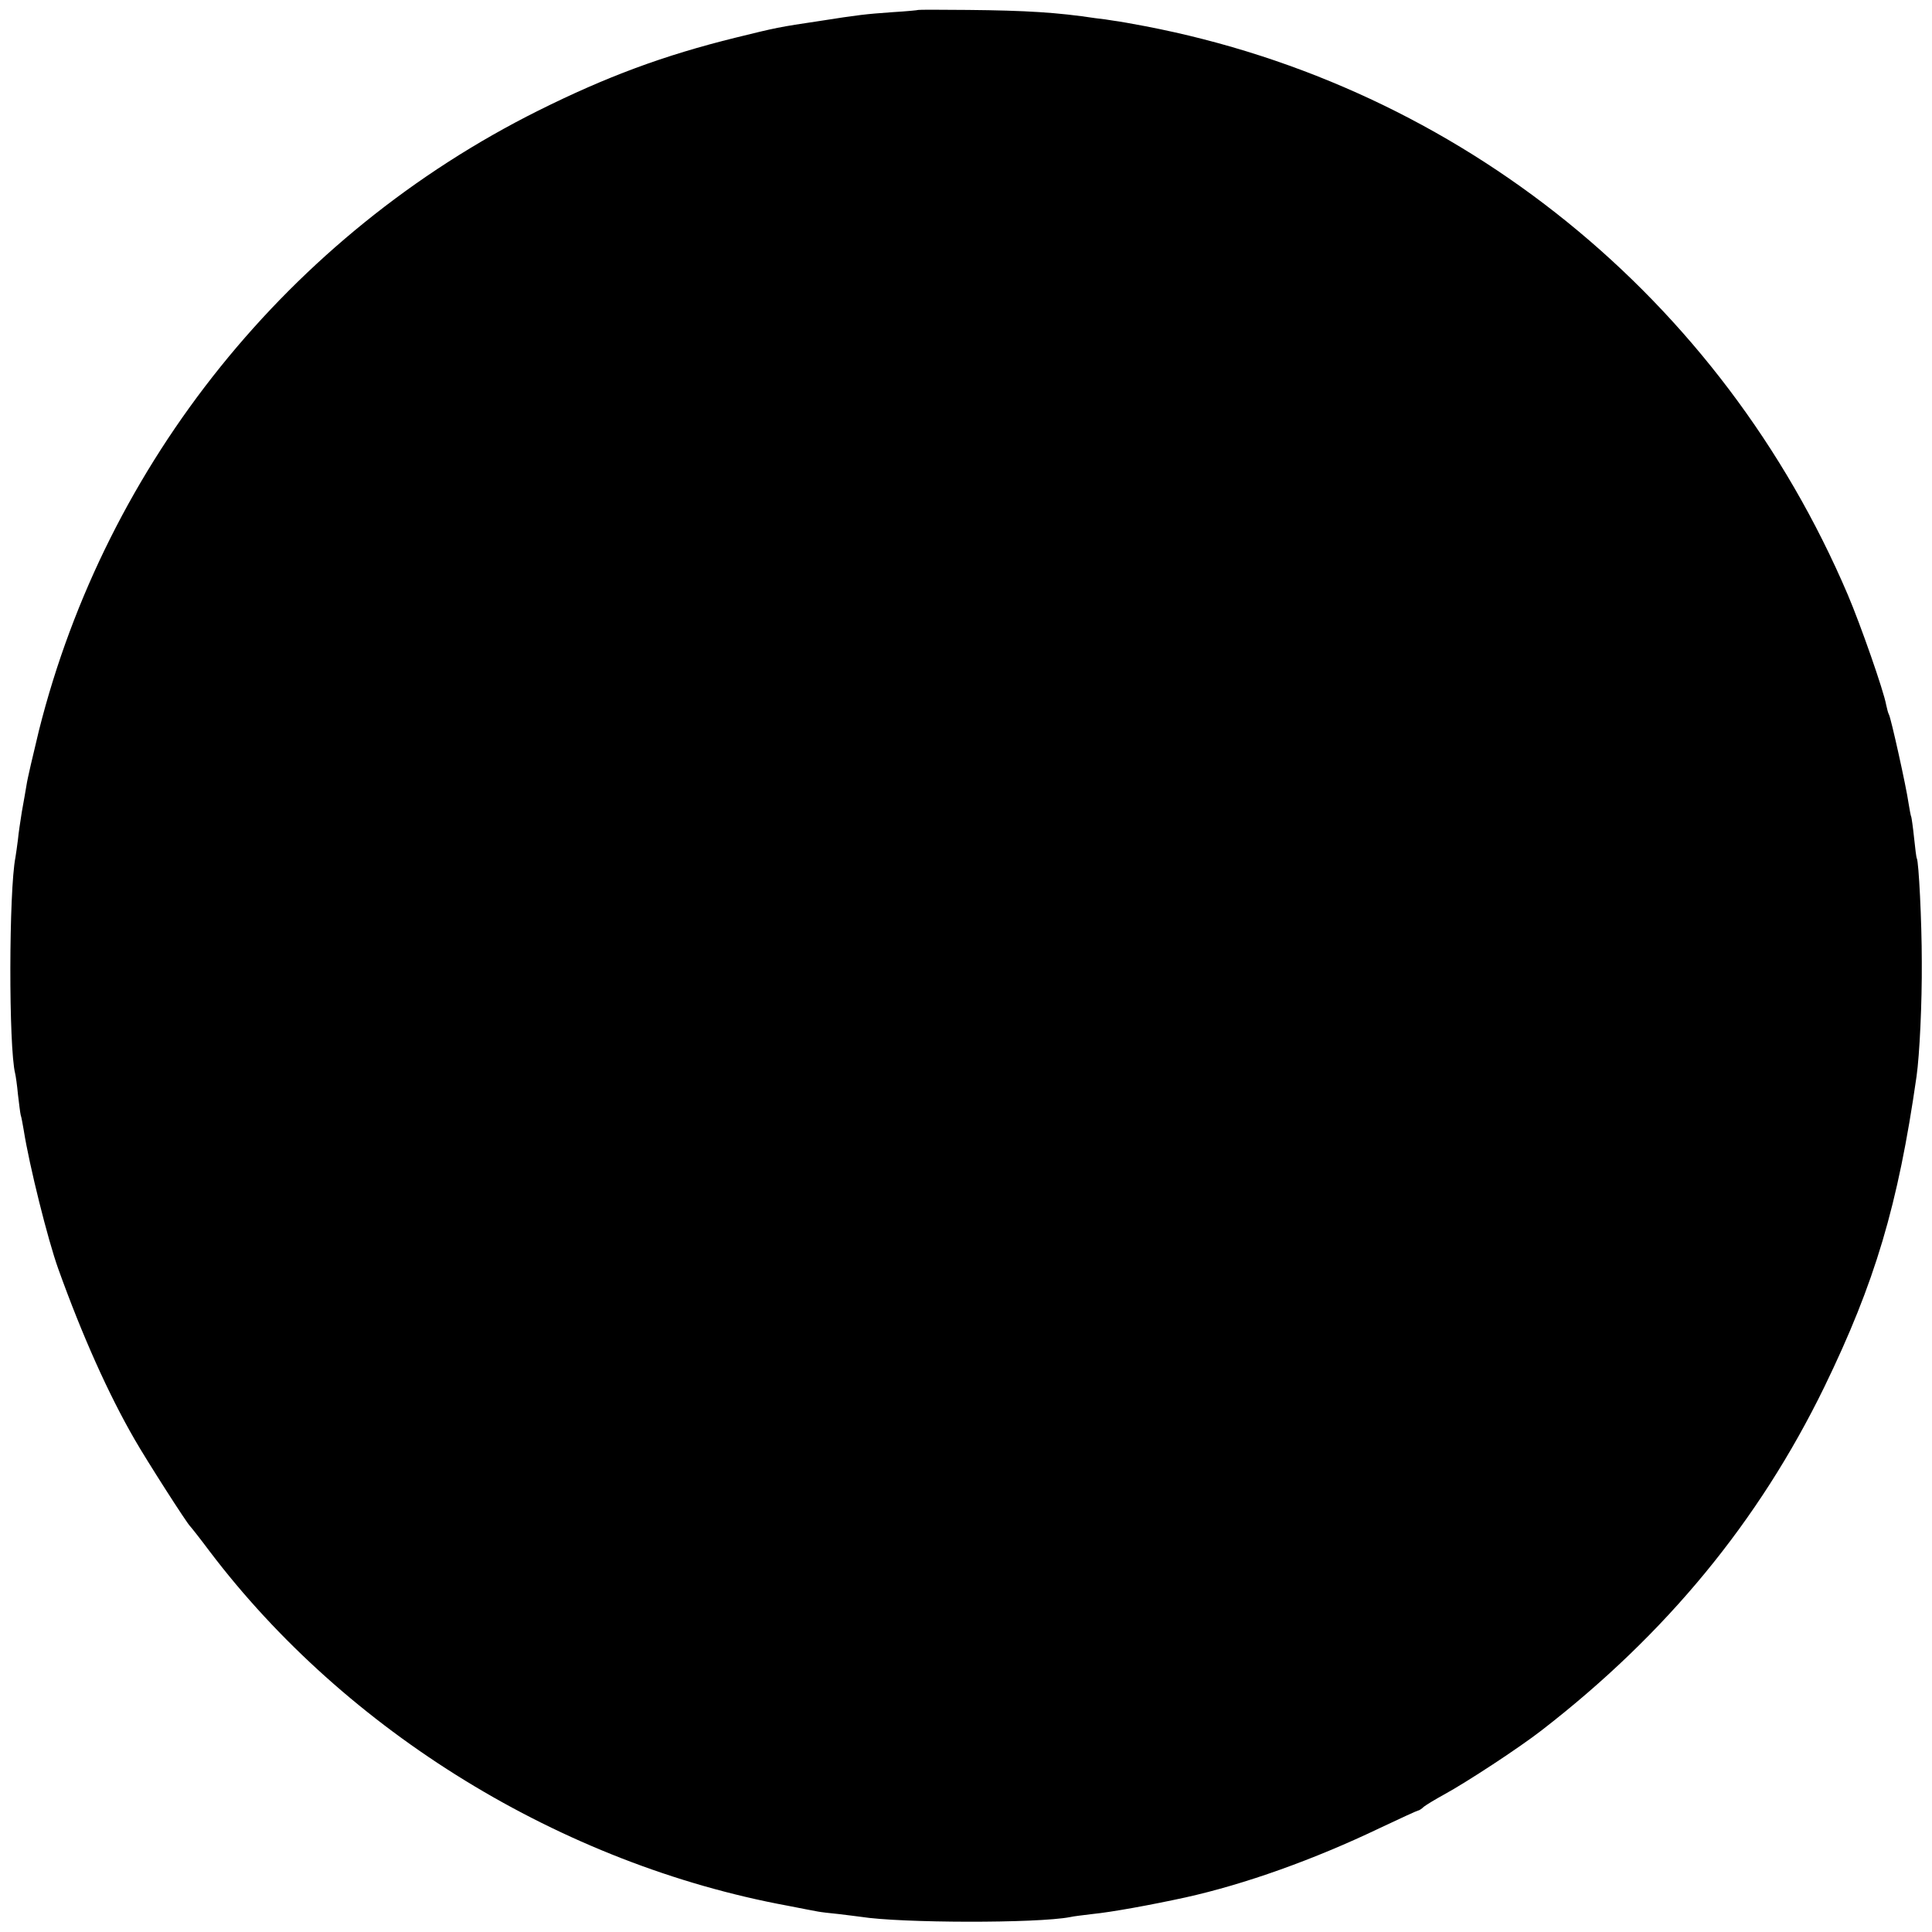
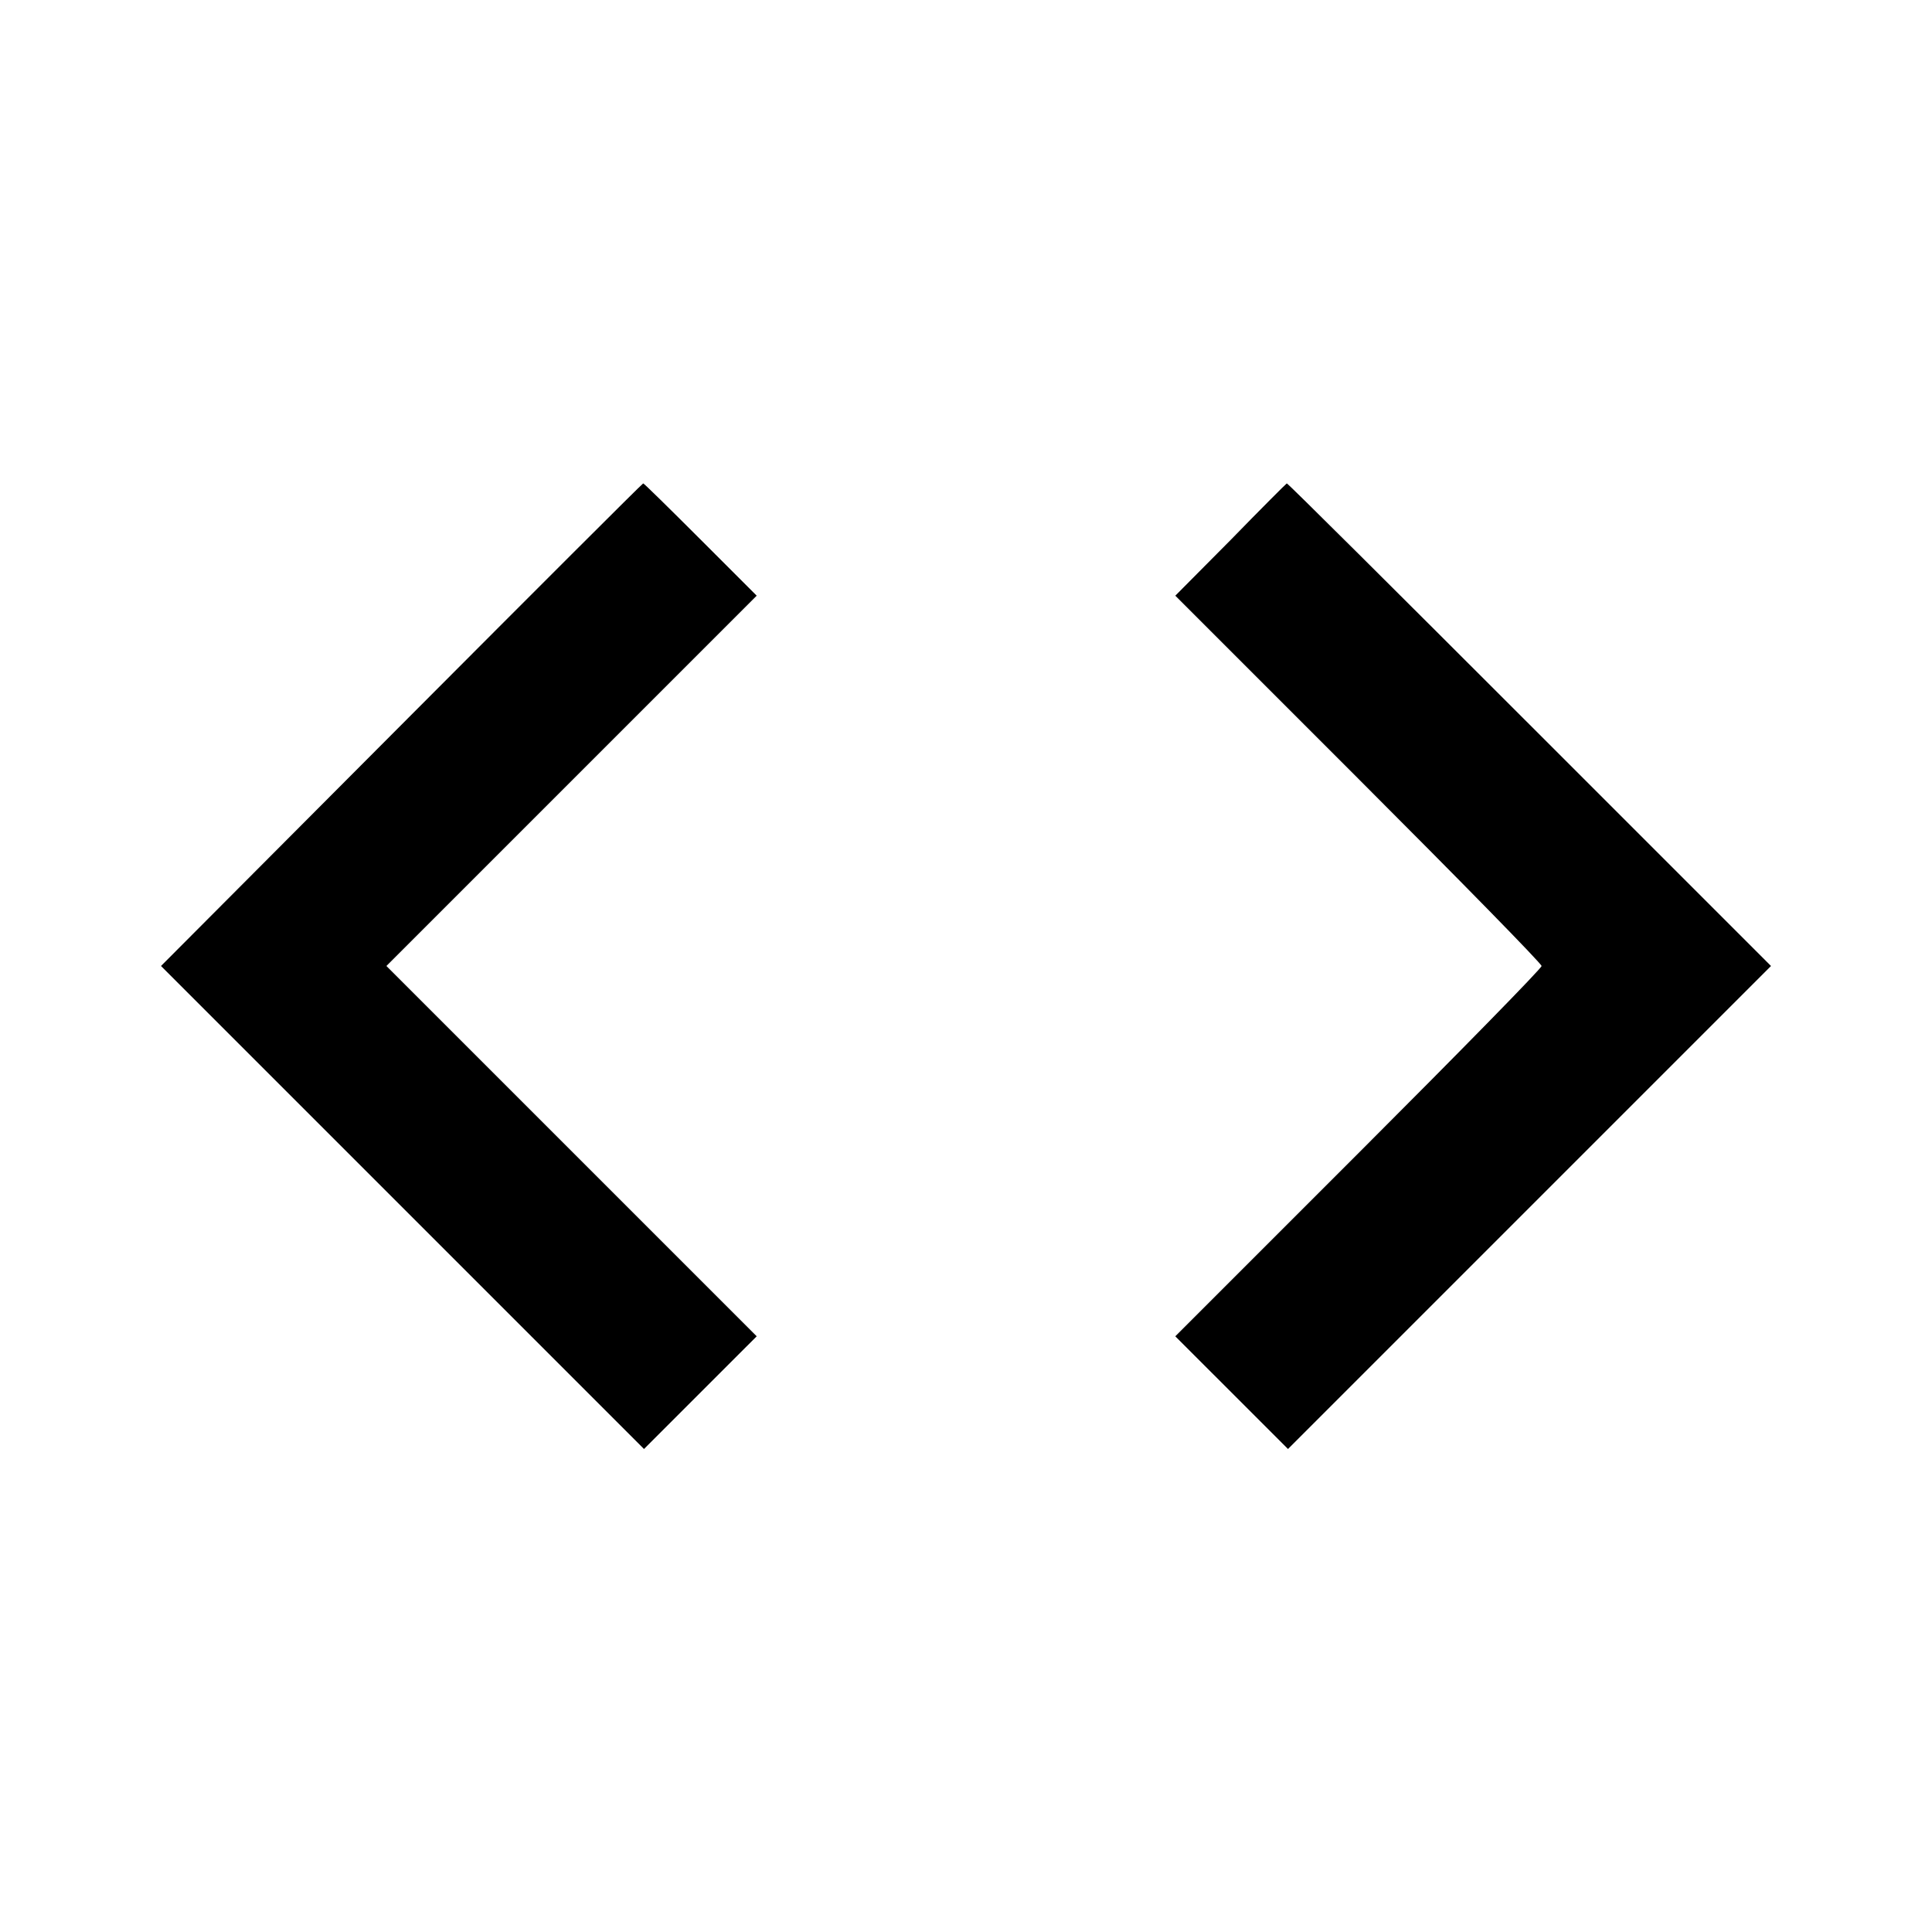
- <svg xmlns="http://www.w3.org/2000/svg" version="1.0" width="700pt" height="700pt" viewBox="0 0 700 700" preserveAspectRatio="xMidYMid meet">
-   <g transform="translate(0,700) scale(0.1,-0.1)" fill="#000000" stroke="none">
-     <path d="M3327 6964 c-1 -1 -42 -5 -92 -8 -99 -7 -125 -10 -265 -32 -148 -22 -157 -24 -303 -60 -264 -65 -470 -142 -717 -265 -901 -450 -1565 -1275 -1809 -2246 -21 -87 -42 -176 -45 -198 -4 -22 -11 -66 -17 -97 -5 -32 -12 -77 -14 -100 -3 -24 -7 -52 -9 -64 -24 -121 -25 -688 -1 -784 2 -8 7 -42 10 -75 4 -33 8 -67 10 -75 3 -8 7 -33 11 -55 20 -127 87 -396 125 -502 88 -245 182 -454 276 -617 44 -77 190 -305 202 -316 3 -3 35 -43 70 -90 496 -655 1276 -1134 2096 -1285 50 -10 98 -19 109 -21 10 -2 44 -6 75 -9 31 -4 67 -8 80 -10 144 -23 639 -24 758 -1 12 3 48 7 80 11 71 7 213 33 337 60 217 48 468 138 704 251 74 35 137 64 140 64 3 0 13 6 21 14 9 7 42 27 73 44 81 44 273 170 354 233 451 349 786 756 1024 1244 183 377 267 657 334 1125 11 78 20 264 19 415 0 147 -11 363 -18 375 -2 3 -6 37 -10 75 -4 39 -9 72 -10 75 -2 3 -6 26 -10 50 -8 58 -64 310 -71 321 -3 5 -7 21 -10 35 -9 51 -93 291 -139 399 -458 1074 -1405 1841 -2545 2060 -47 9 -98 18 -115 20 -16 3 -46 7 -65 9 -139 21 -252 28 -463 30 -98 1 -179 1 -180 0z" />
+ <svg xmlns="http://www.w3.org/2000/svg" version="1.0" width="480pt" height="480pt" viewBox="0 0 480 480" preserveAspectRatio="xMidYMid meet">
+   <g transform="translate(0,480) scale(0.1,-0.1)" fill="#000000" stroke="none">
+     <path d="M997 2999 l-597 -599 600 -600 600 -600 140 140 140 140 -460 460 -460 460 460 460 460 460 -140 140 c-77 77 -141 140 -142 139 -2 0 -272 -270 -601 -600z" />
+     <path d="M3058 3459 l-138 -139 455 -455 c250 -250 455 -459 455 -465 0 -6 -205 -215 -455 -465 l-455 -455 72 -72 c40 -40 103 -103 140 -140 l68 -68 600 600 600 600 -600 600 c-330 330 -601 600 -603 599 -1 0 -64 -63 -139 -140z" />
  </g>
</svg>
